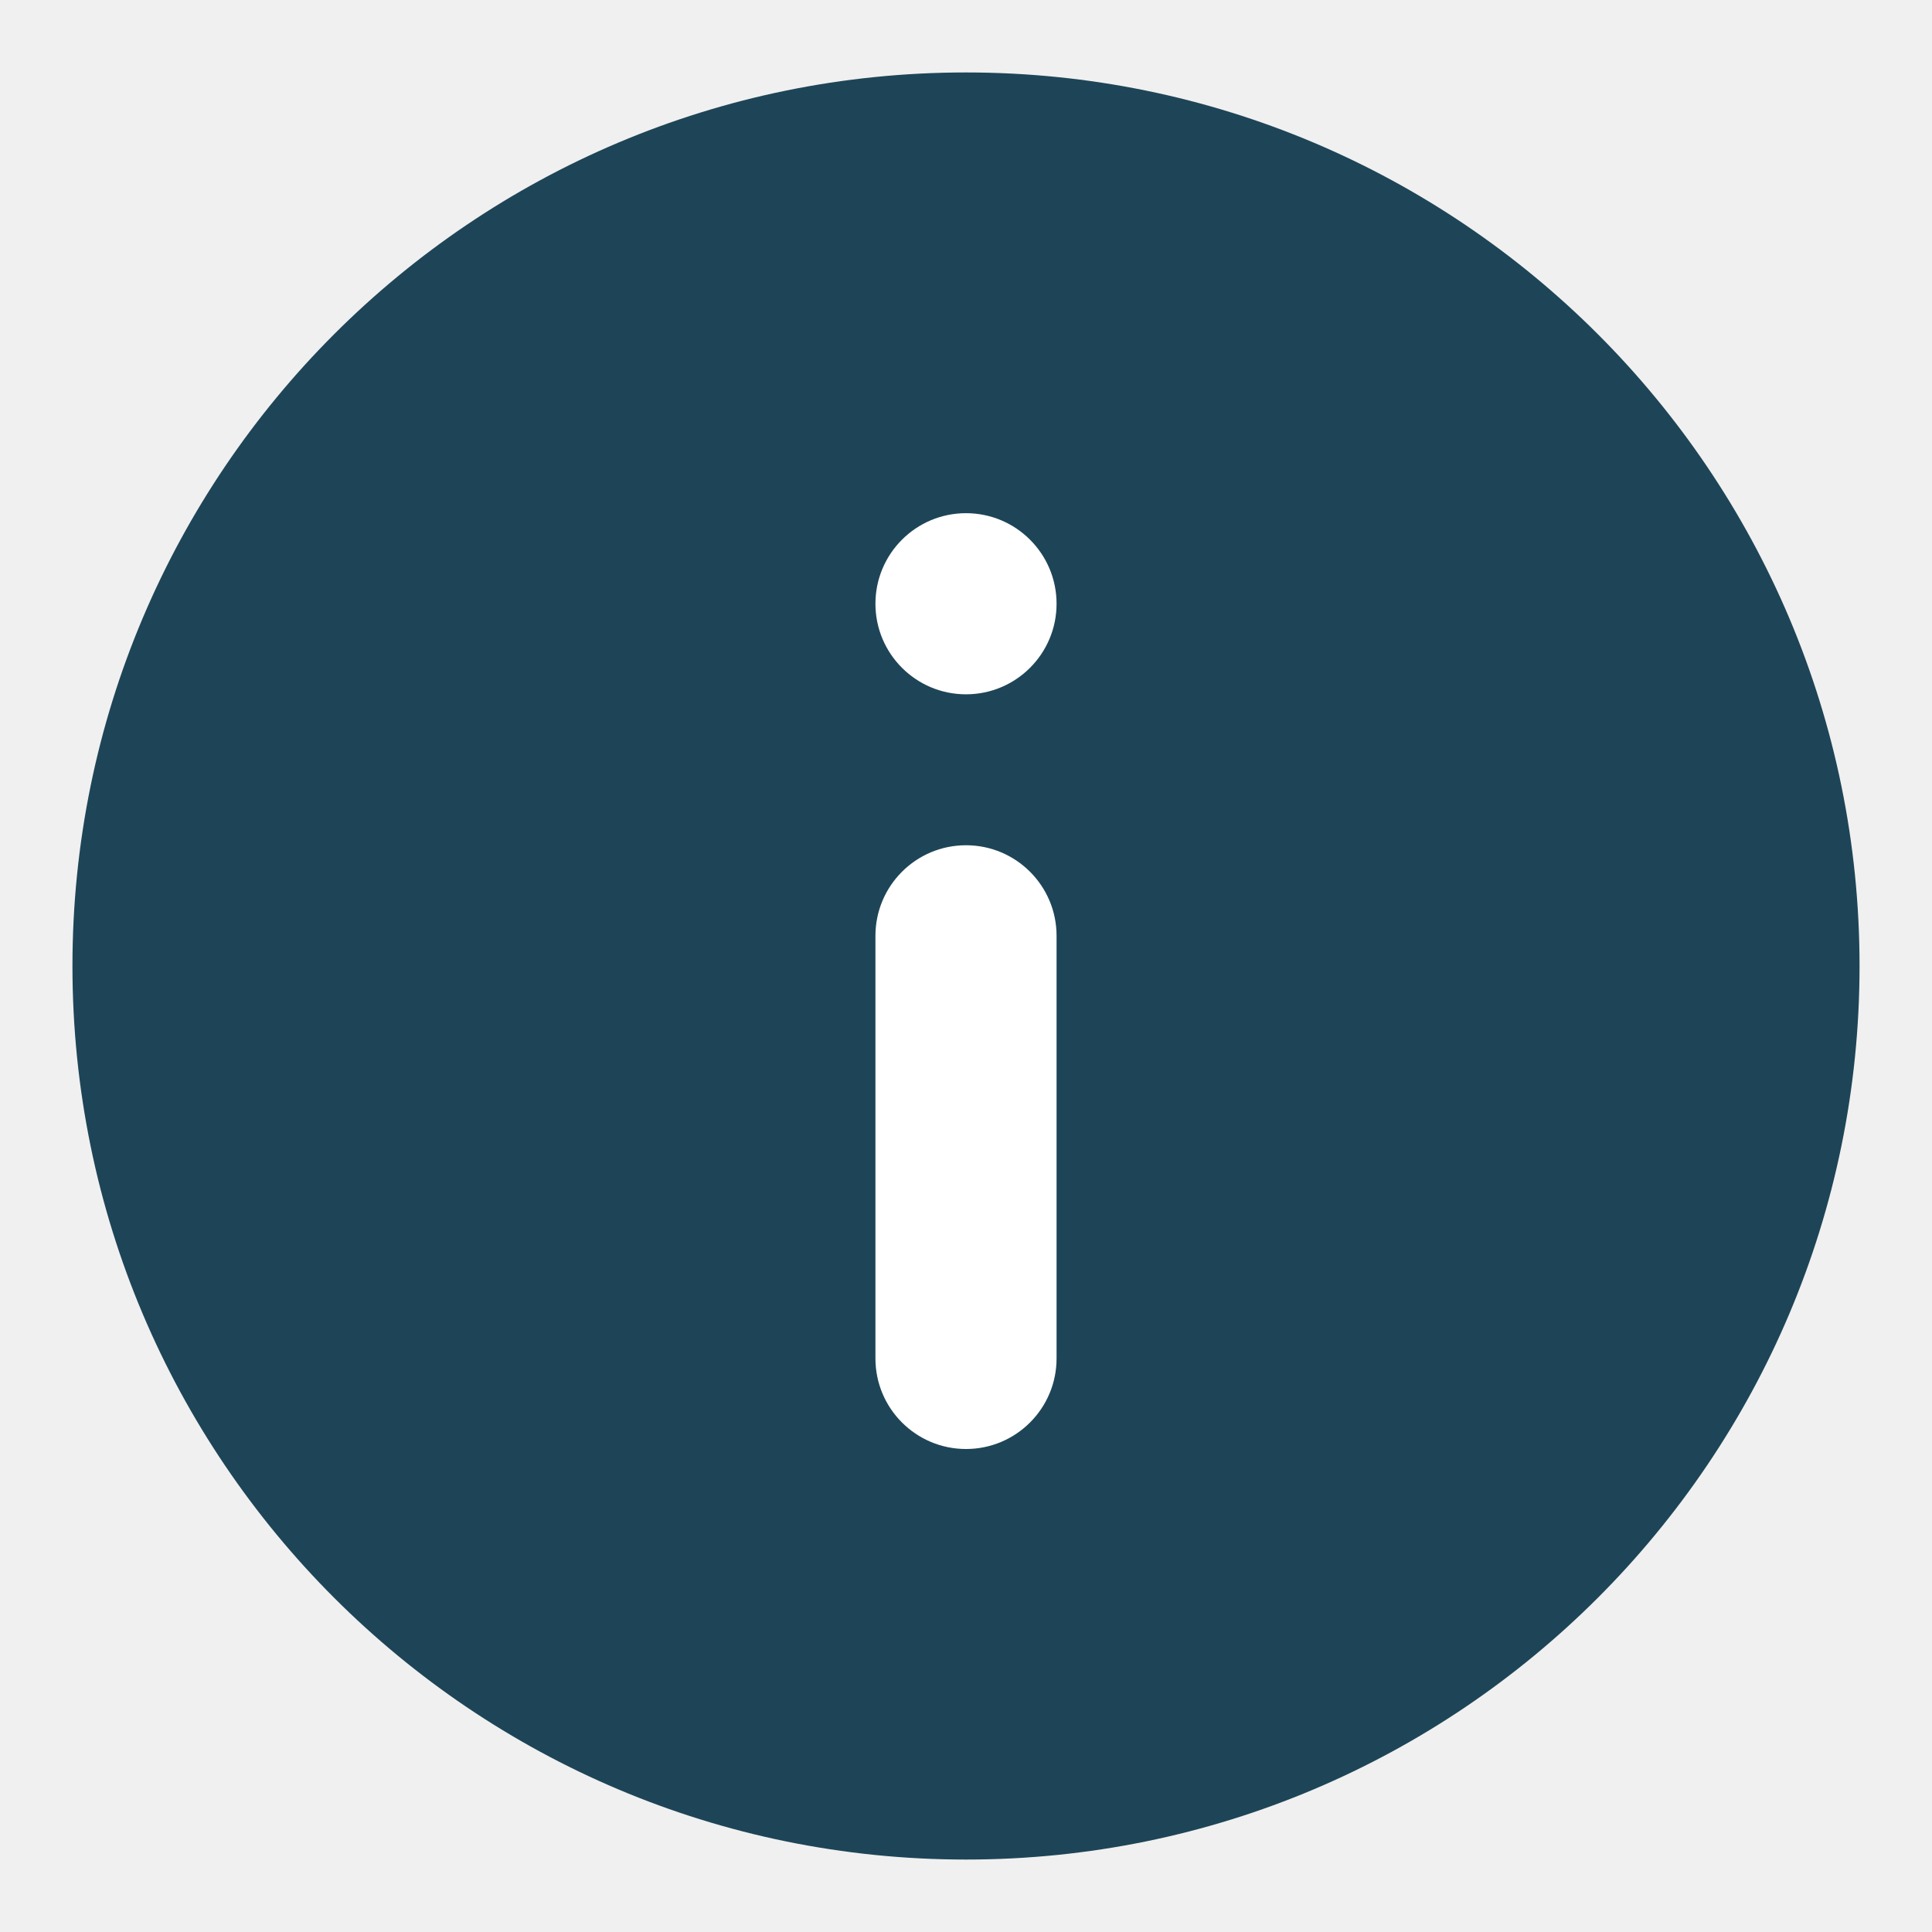
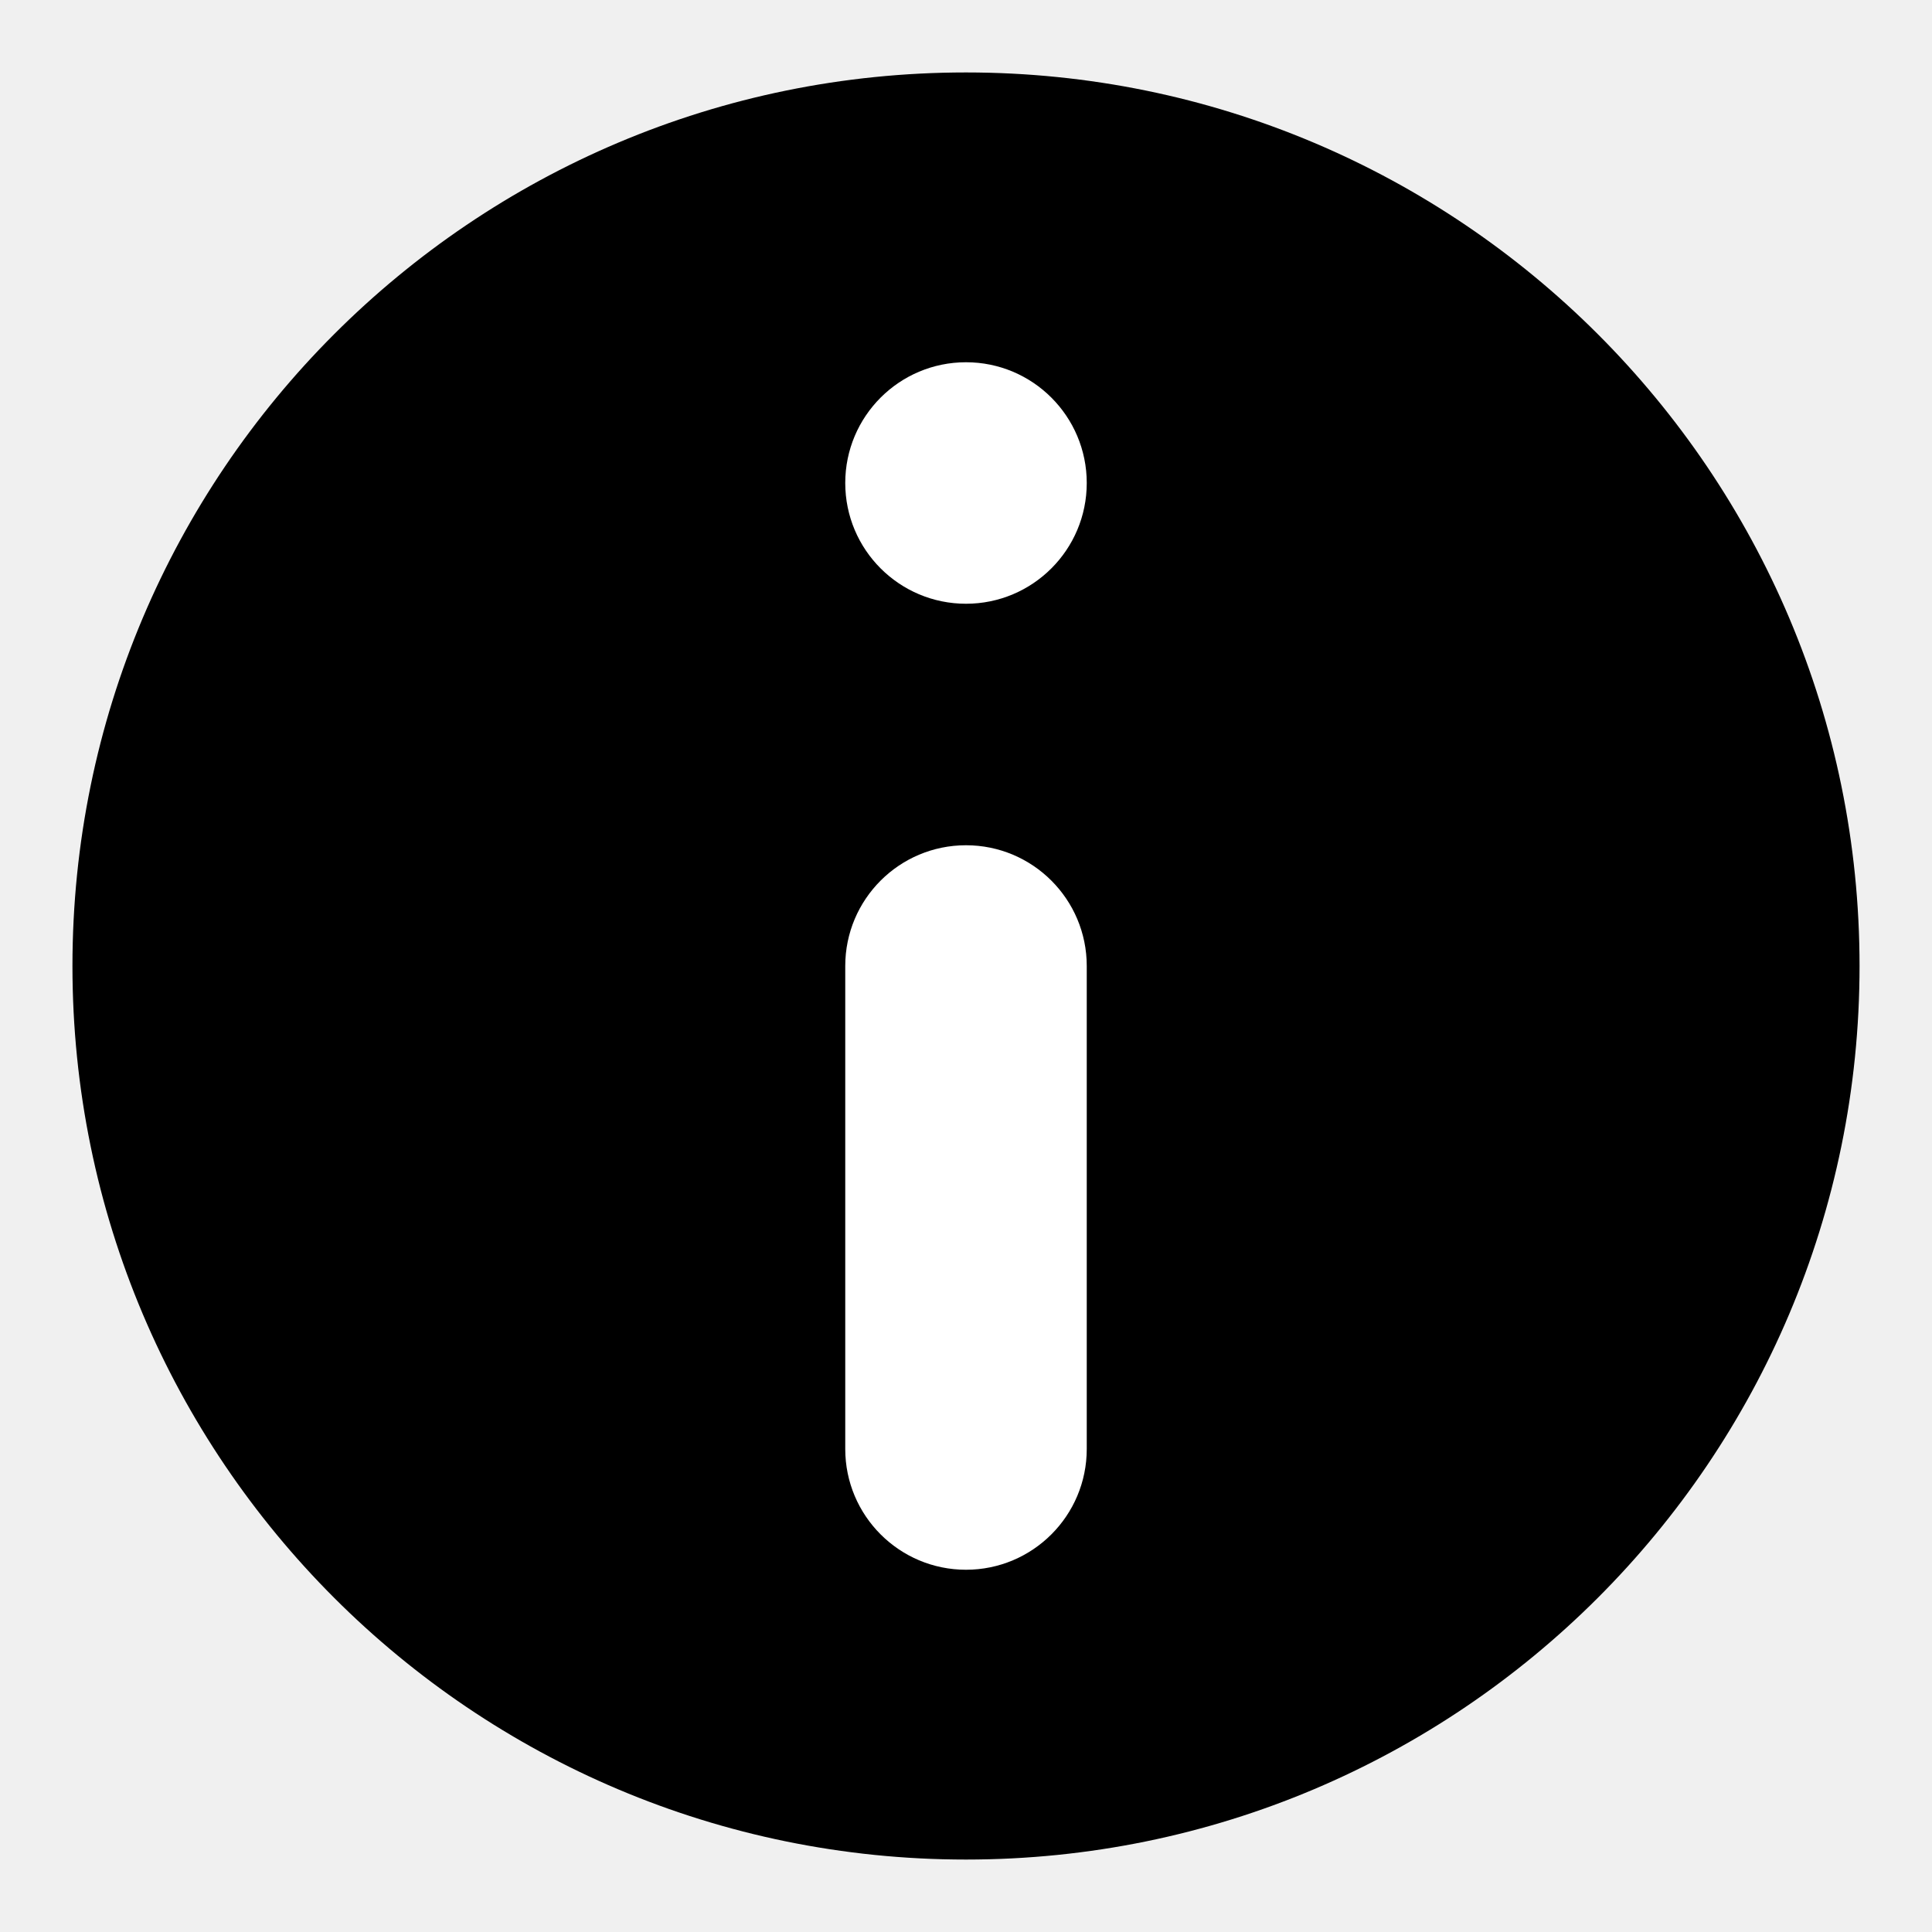
<svg xmlns="http://www.w3.org/2000/svg" width="16" height="16" viewBox="0 0 16 16">
-   <style>
-     svg:hover .bg {
-     fill: #079BCA;
-     }
-   </style>
-   <circle cx="8" cy="8" r="7.4" fill="#1E4557" class="bg" />
-   <rect width="1.5" height="5" x="7.25" y="7" rx=".75" fill="#fff" />
-   <circle cx="8" cy="5" r=".75" fill="#fff" />
+   <circle cx="8" cy="8" r="7.4" fill="currentColor" class="bg" />
+   <circle cx="8" cy="4" r="1" fill="#fff" />
+   <rect width="2" height="6" x="7" y="7" rx="1" fill="#fff" />
</svg>
